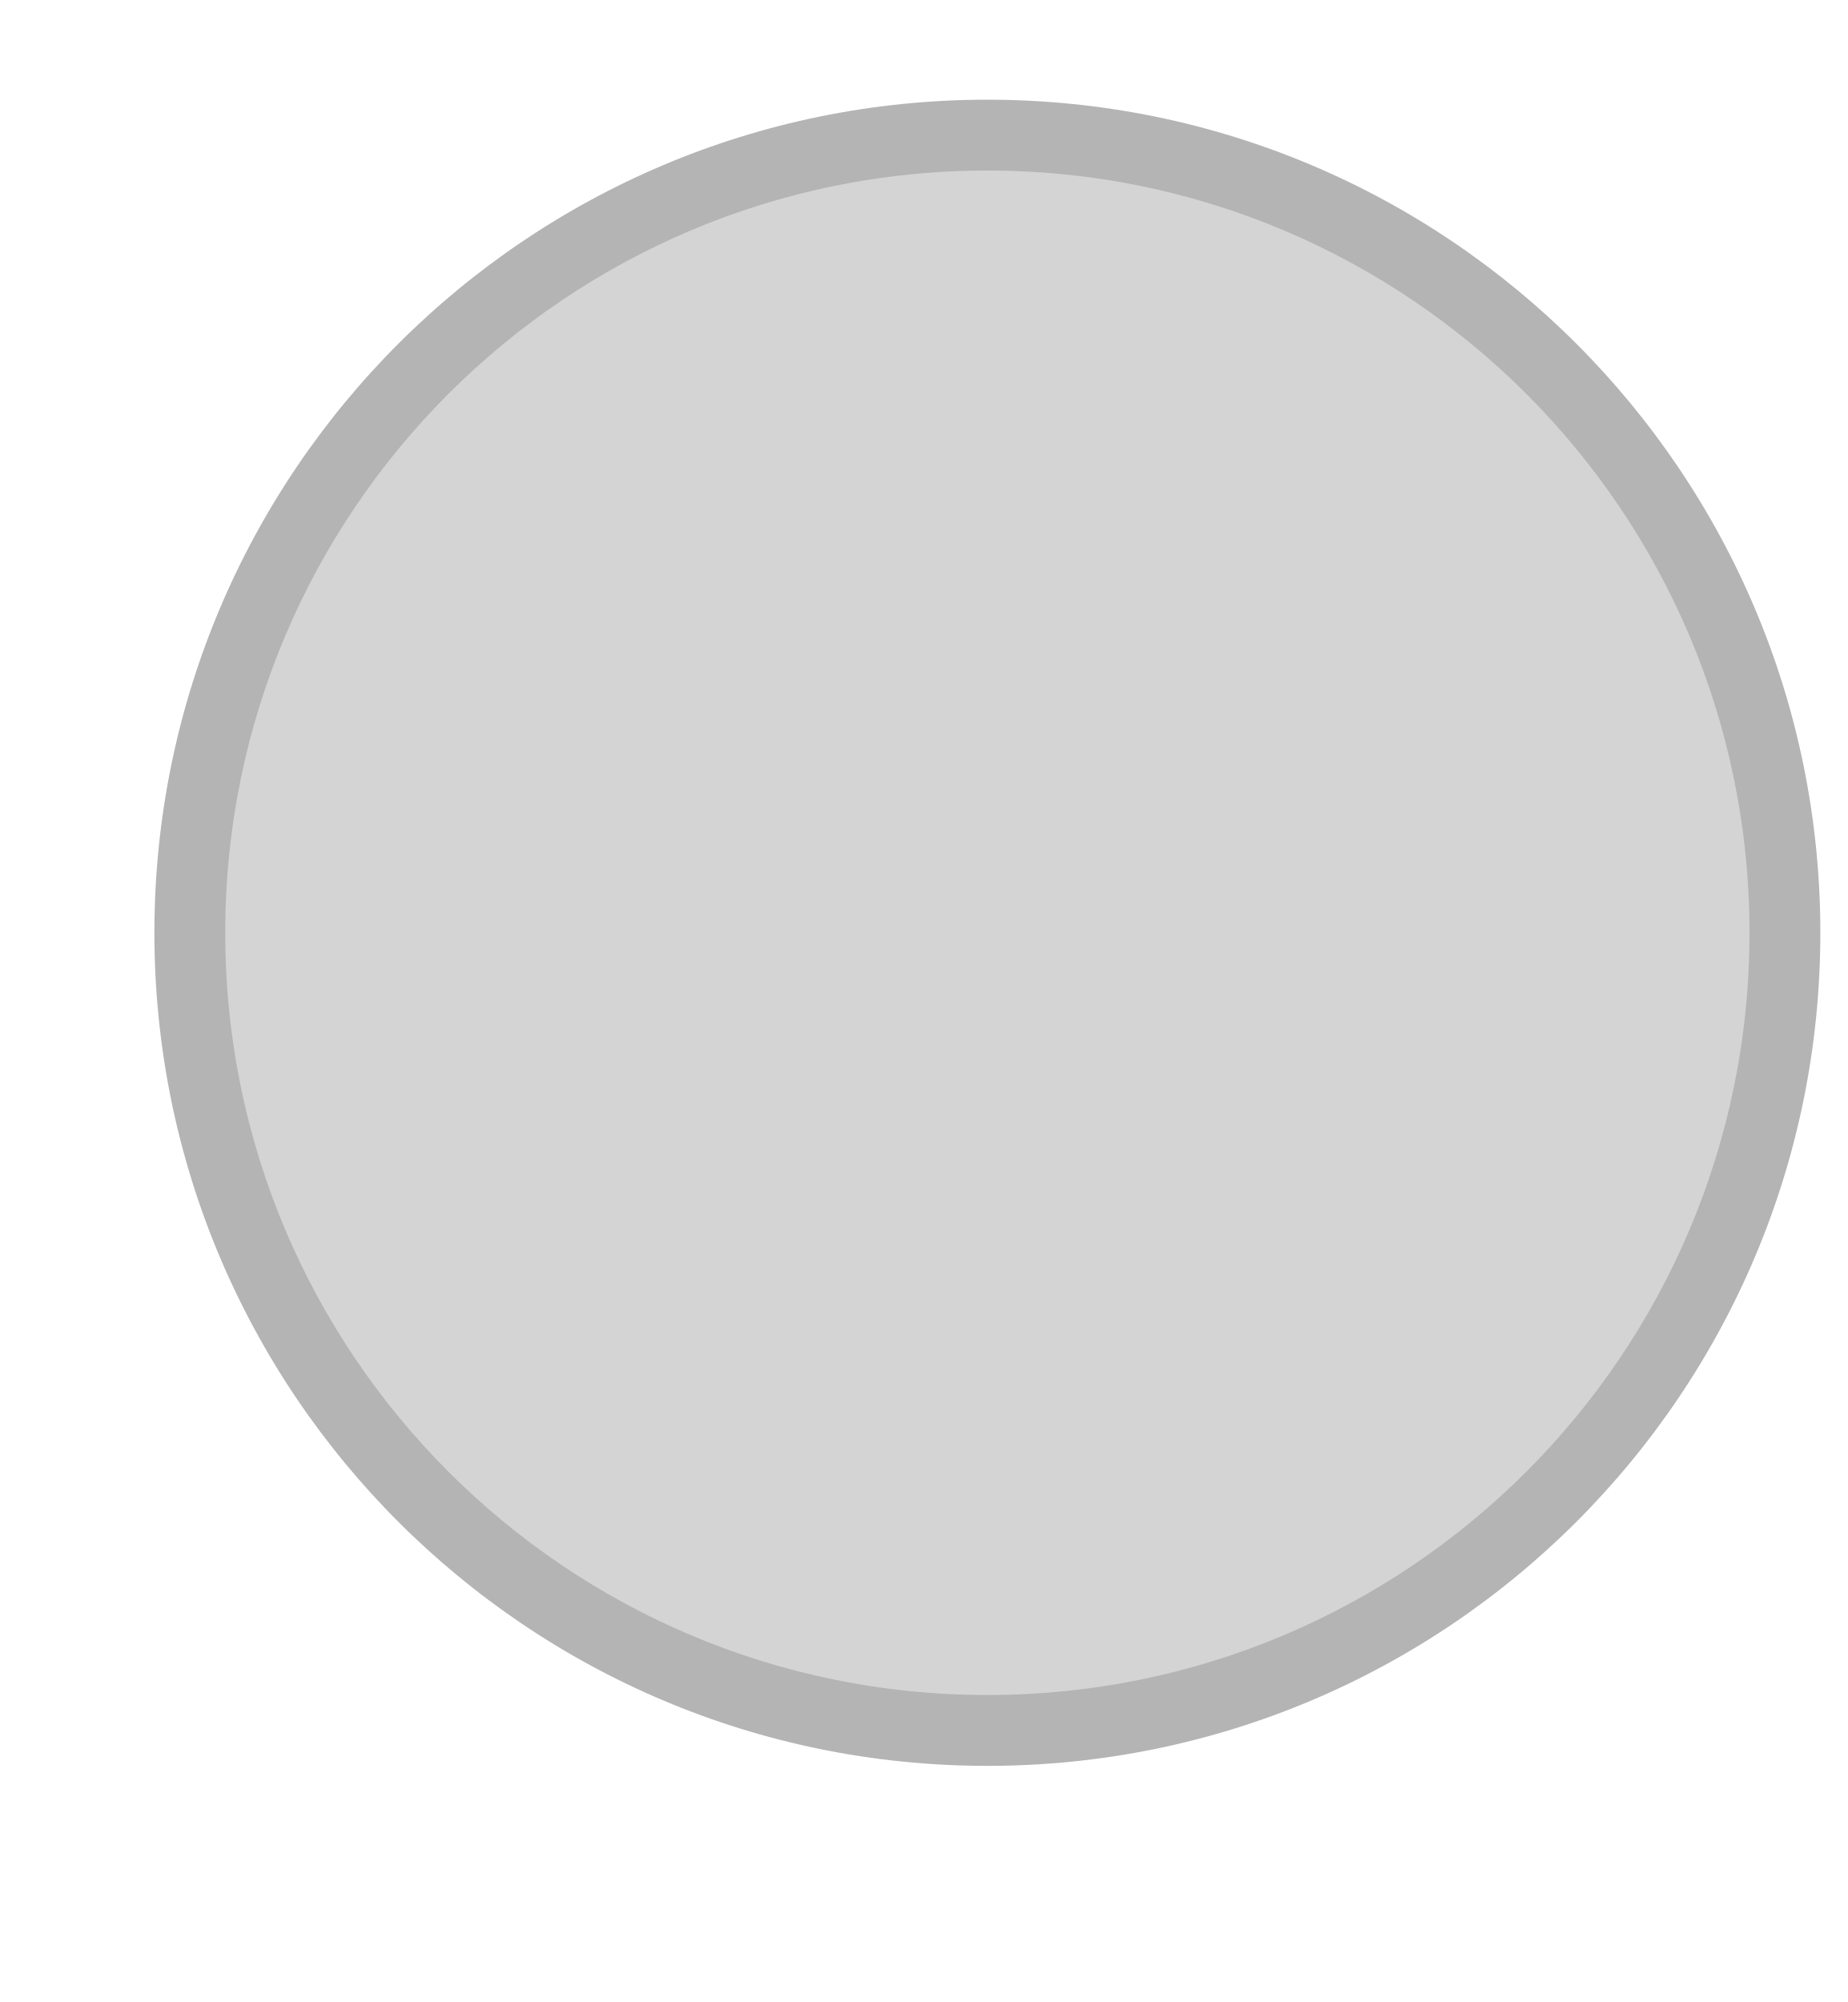
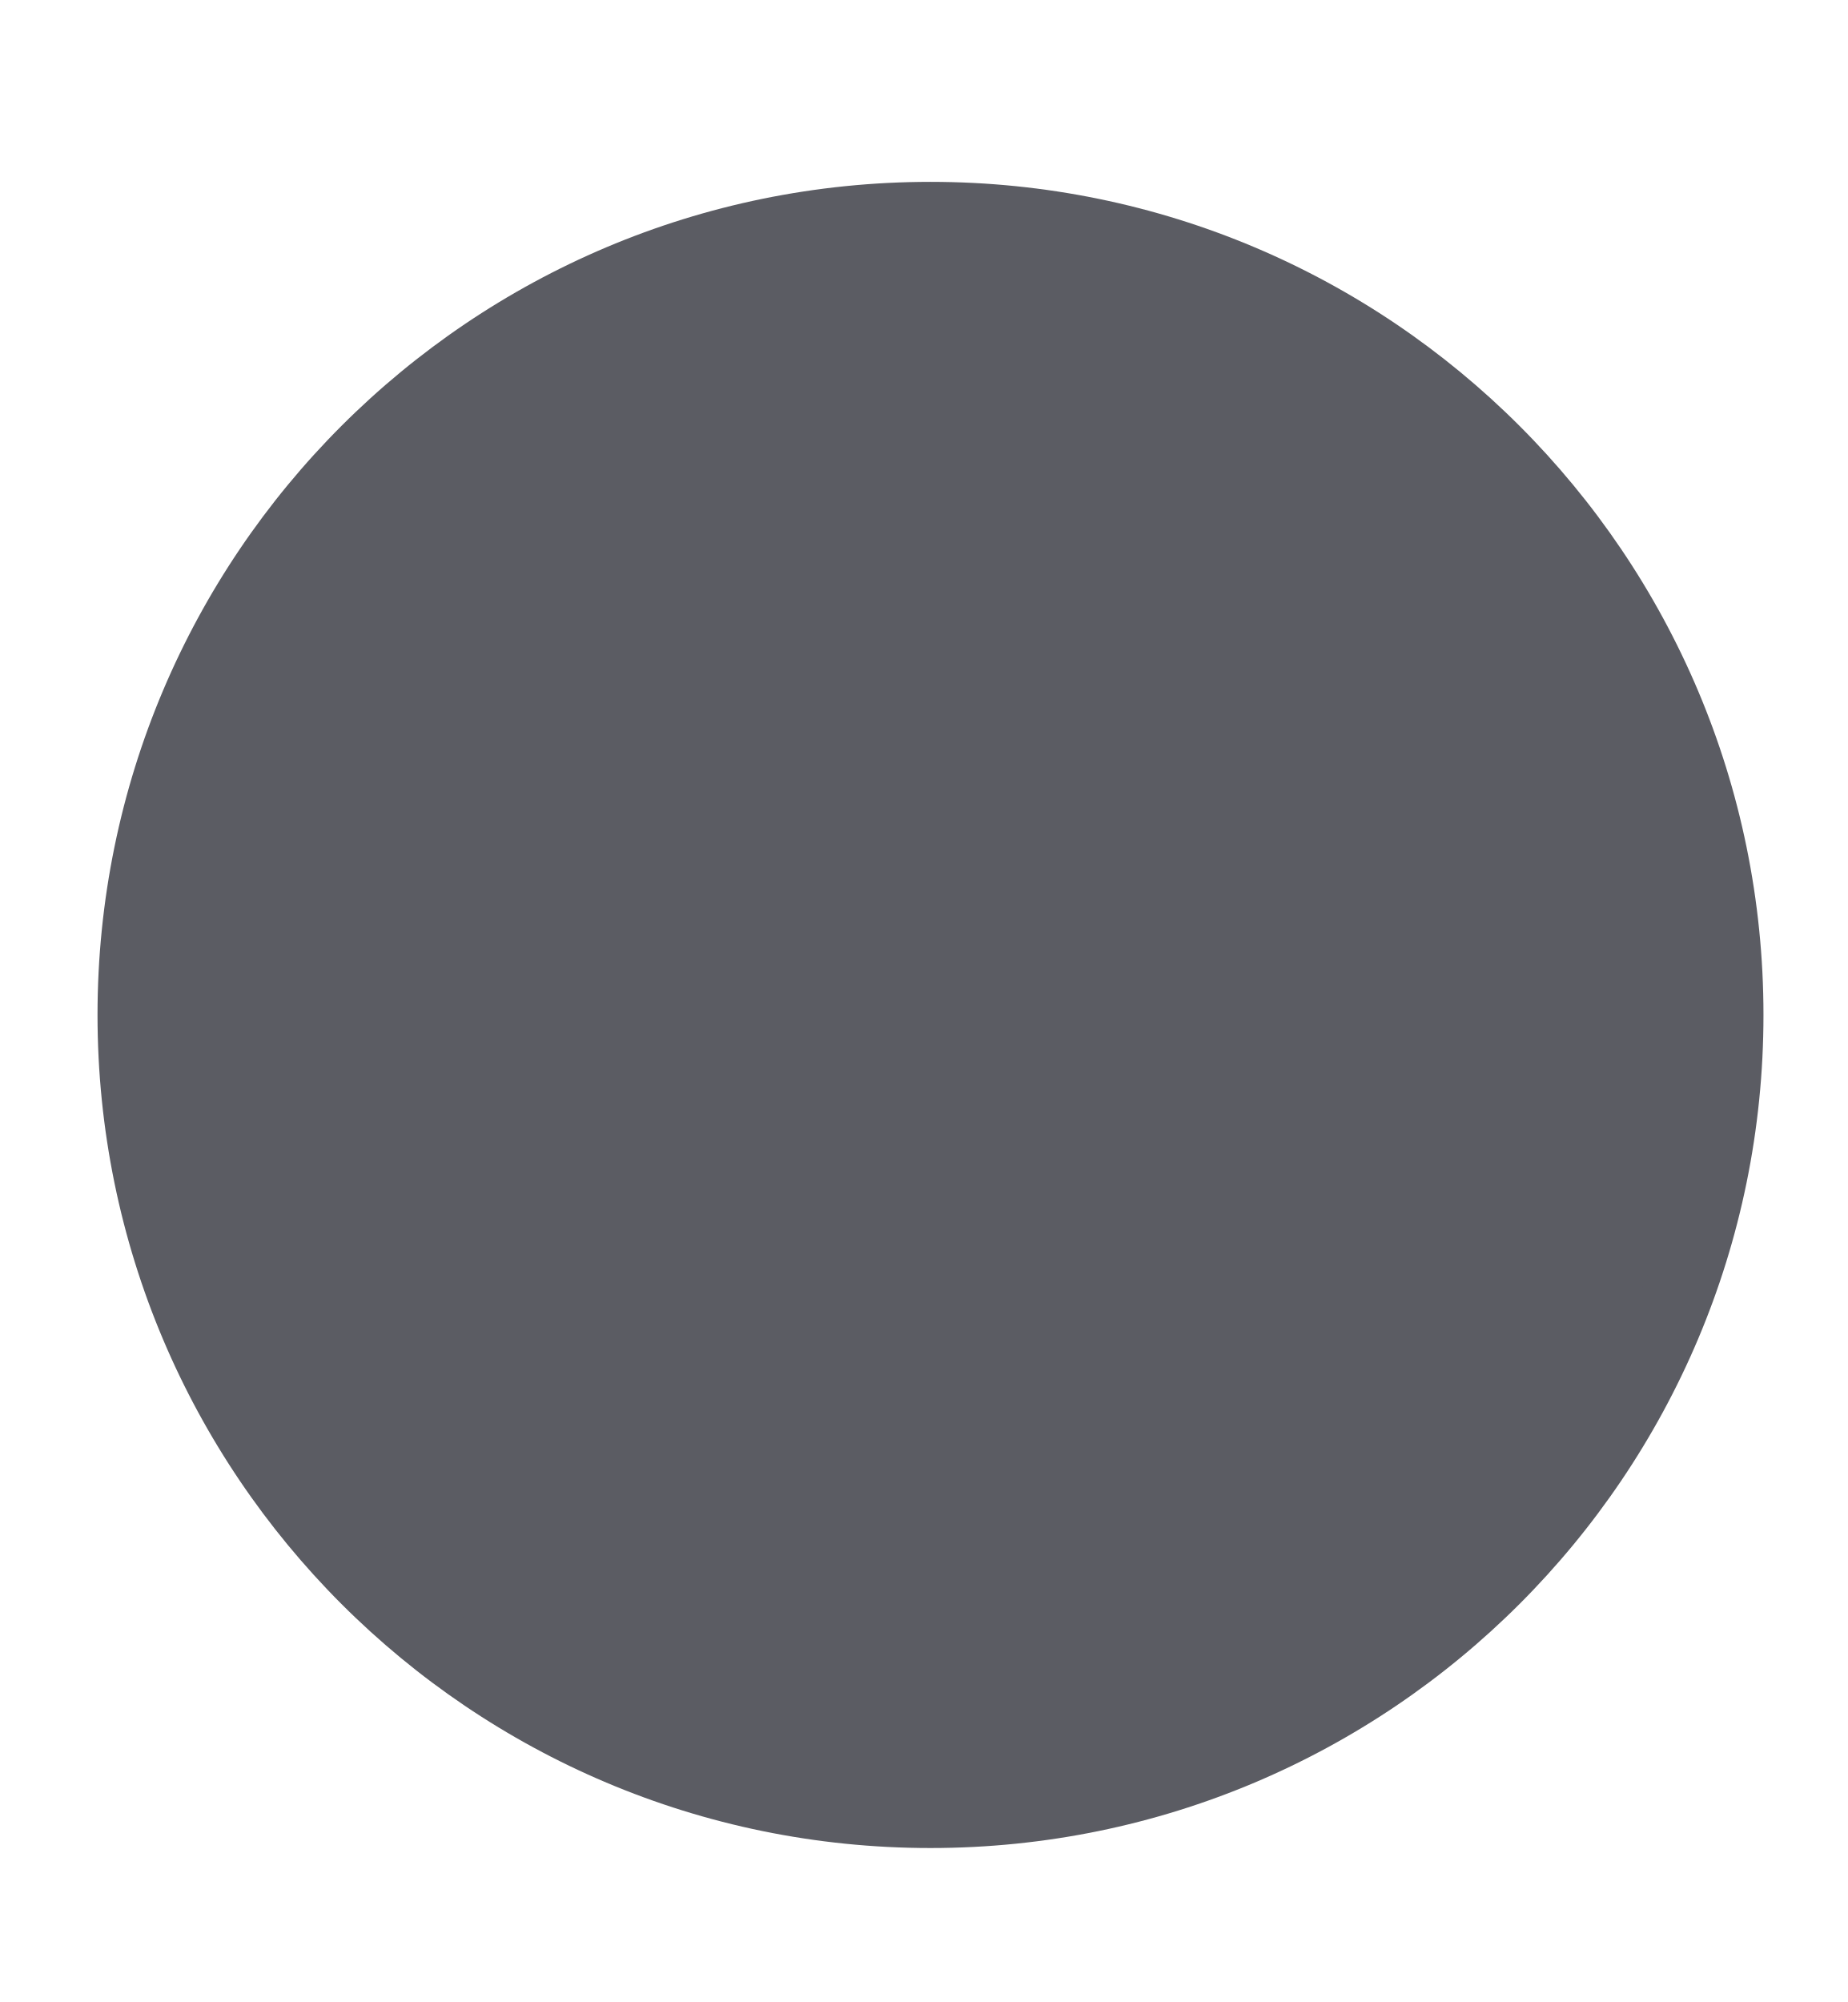
<svg xmlns="http://www.w3.org/2000/svg" width="12" height="13" id="svg2" version="1.1">
  <defs id="defs4" />
  <g id="layer1" transform="translate(-671.1429,-651.5765)">
    <g transform="matrix(0.1265625,0,0,-0.1265625,672.0709,663.0964)" id="g4090">
      <g transform="scale(0.1,0.1)" id="g4092">
        <g transform="matrix(10,0,0,10,3.128401,-0.3630997)" id="g4195">
          <g transform="scale(0.1,0.1)" id="g4197">
-             <path id="path4199" style="fill:#b4b4b4;fill-opacity:1;fill-rule:evenodd;stroke:none" d="m 430.199,4.57 c 236.063,0 427.43,191.364 427.43,427.43 0,236.059 -191.367,427.426 -427.43,427.426 C 194.137,859.426 2.77,668.059 2.77,432 2.77,195.934 194.137,4.57 430.199,4.57" />
-             <path id="path4201" style="fill:#d4d4d4;fill-opacity:1;fill-rule:evenodd;stroke:none" d="m 430.199,40.922 c 215.985,0 391.078,175.09 391.078,391.078 0,215.98 -175.093,391.074 -391.078,391.074 C 214.215,823.074 39.121,647.98 39.121,432 39.121,216.012 214.215,40.922 430.199,40.922" />
+             <path id="path4199" style="fill:#5b5c63;fill-opacity:1;fill-rule:evenodd;stroke:none" d="m 401.015,-37.585 c 236.063,0 427.43,191.364 427.43,427.43 0,236.059 -191.367,427.426 -427.43,427.426 -236.062,0 -427.429,-191.367 -427.429,-427.426 0,-236.066 191.367,-427.43 427.429,-427.43" />
+             <path id="path4201" style="fill:#5b5c63;fill-opacity:1;fill-rule:evenodd;stroke:none" d="m 401.015,-1.233 c 215.985,0 391.078,175.09 391.078,391.078 0,215.98 -175.093,391.074 -391.078,391.074 -215.984,0 -391.078,-175.094 -391.078,-391.074 0,-215.988 175.094,-391.078 391.078,-391.078" />
          </g>
        </g>
      </g>
    </g>
  </g>
</svg>
